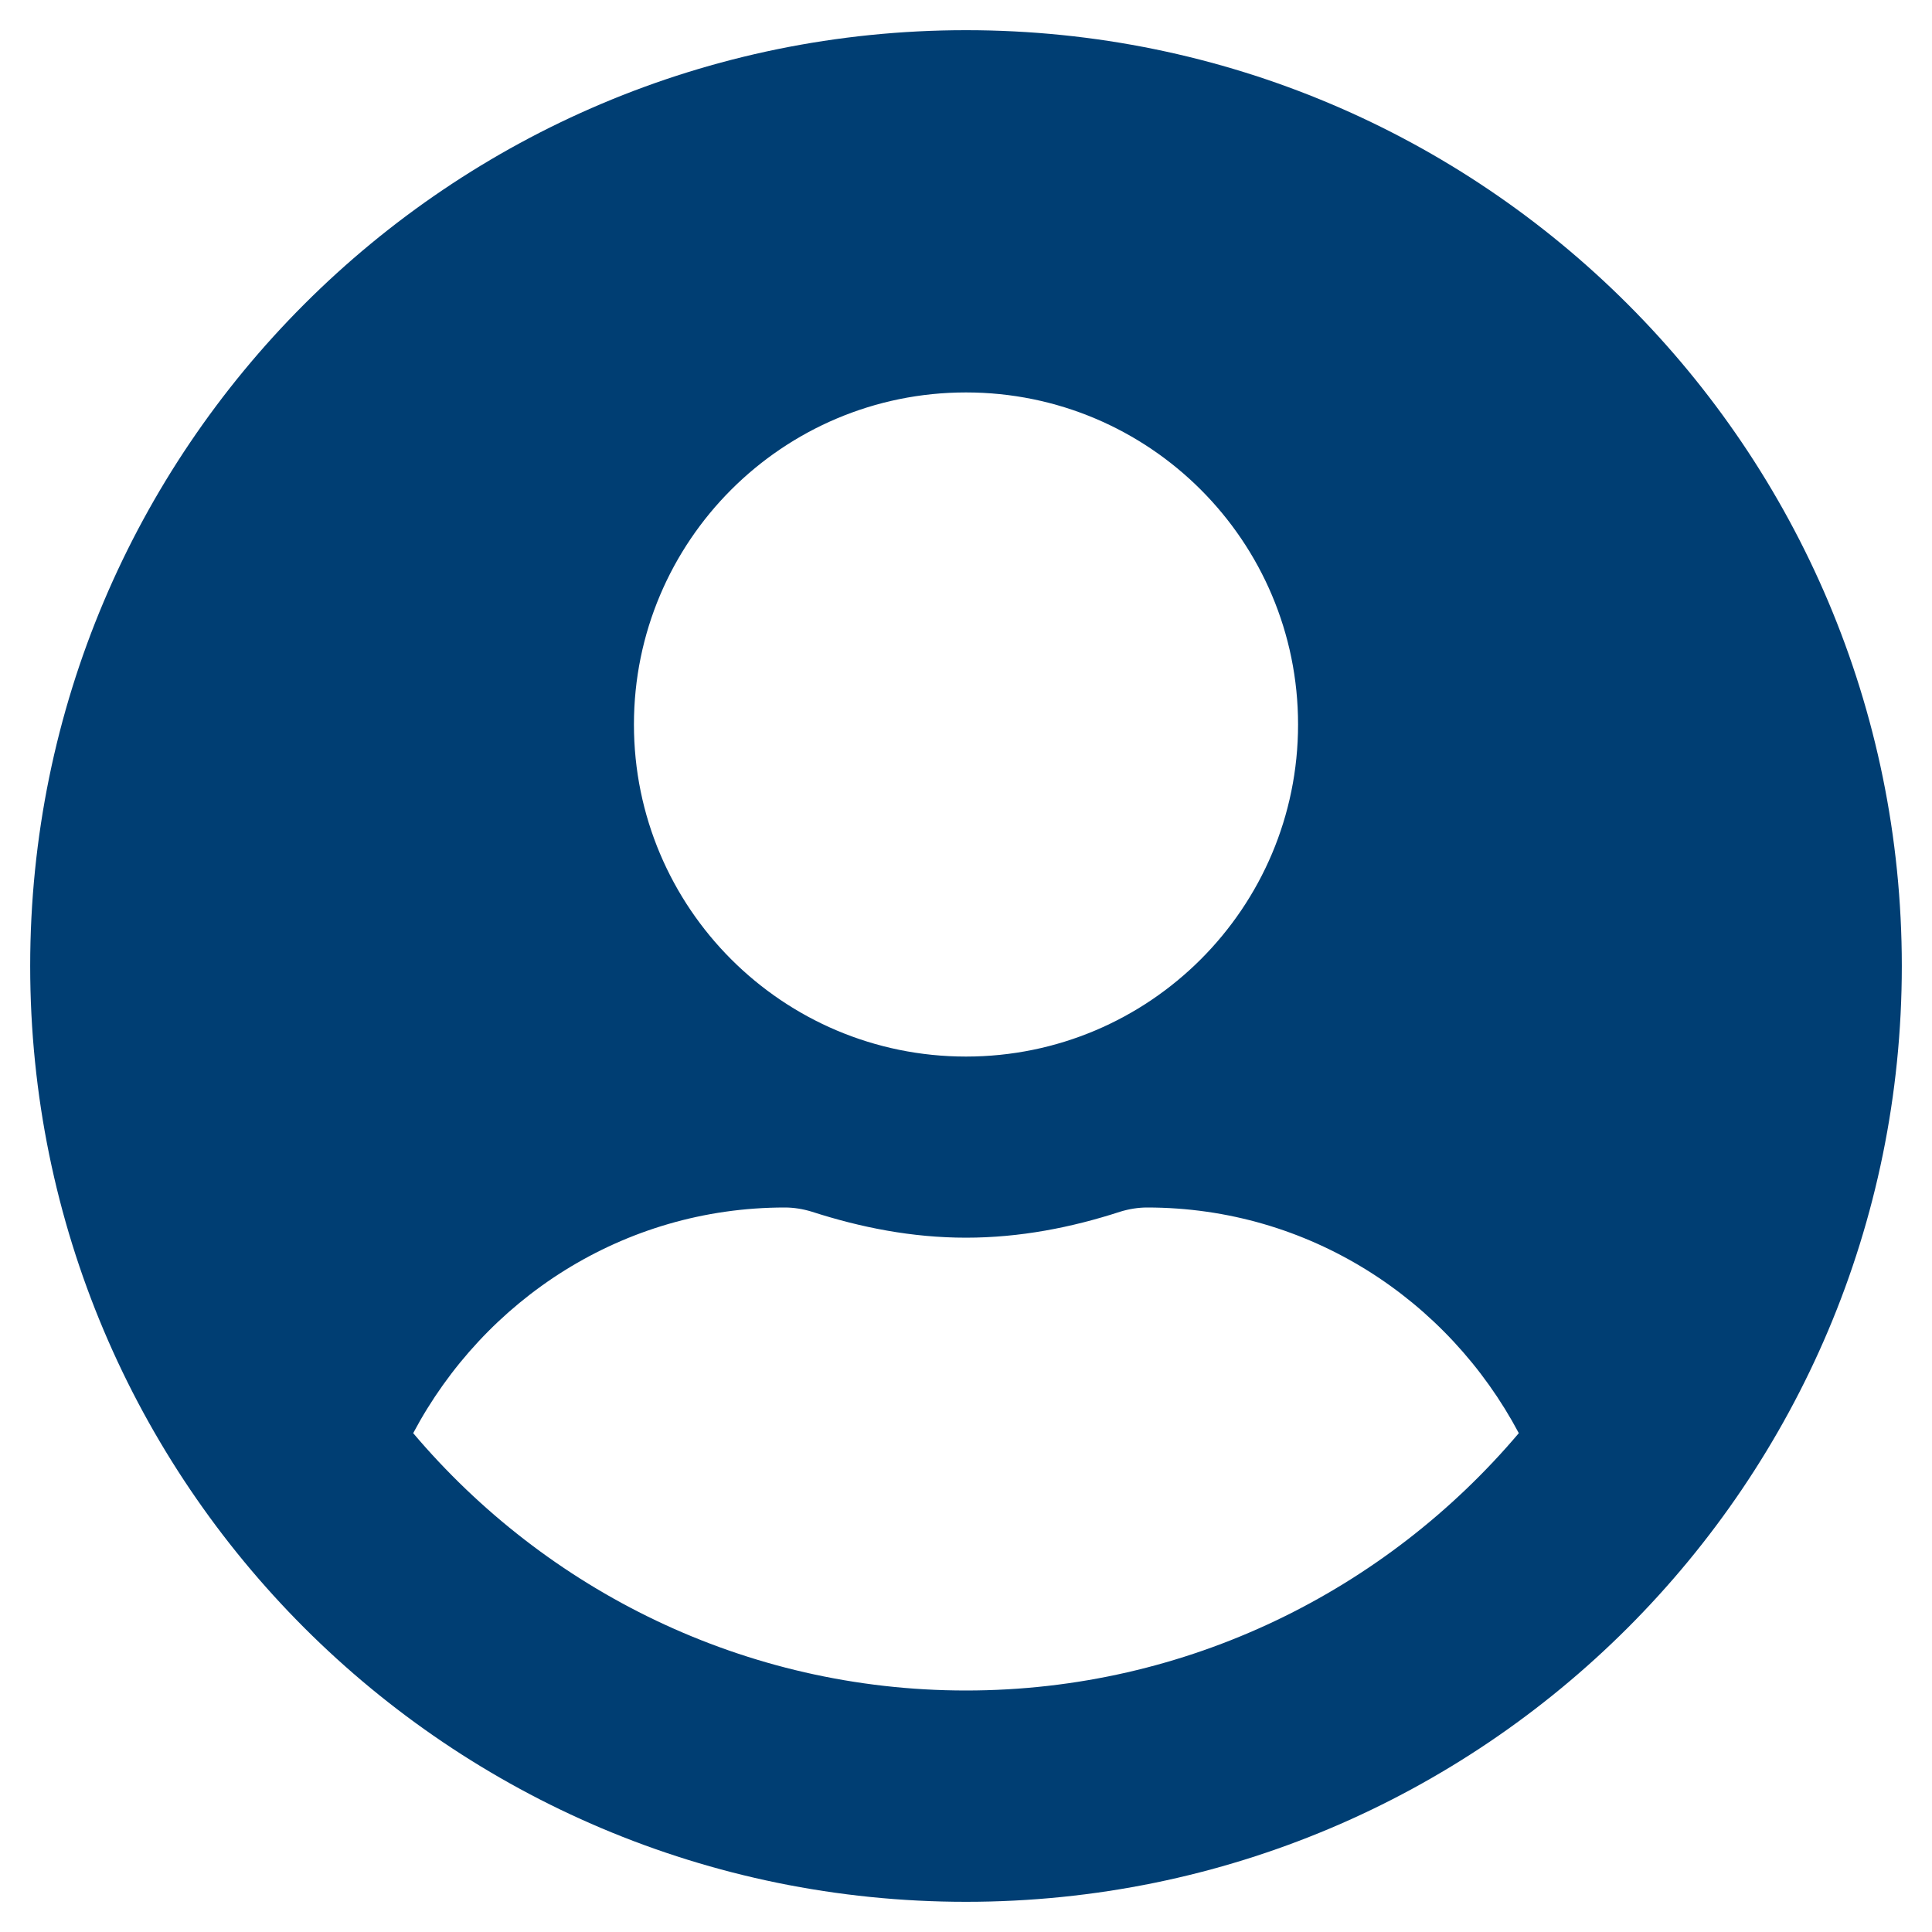
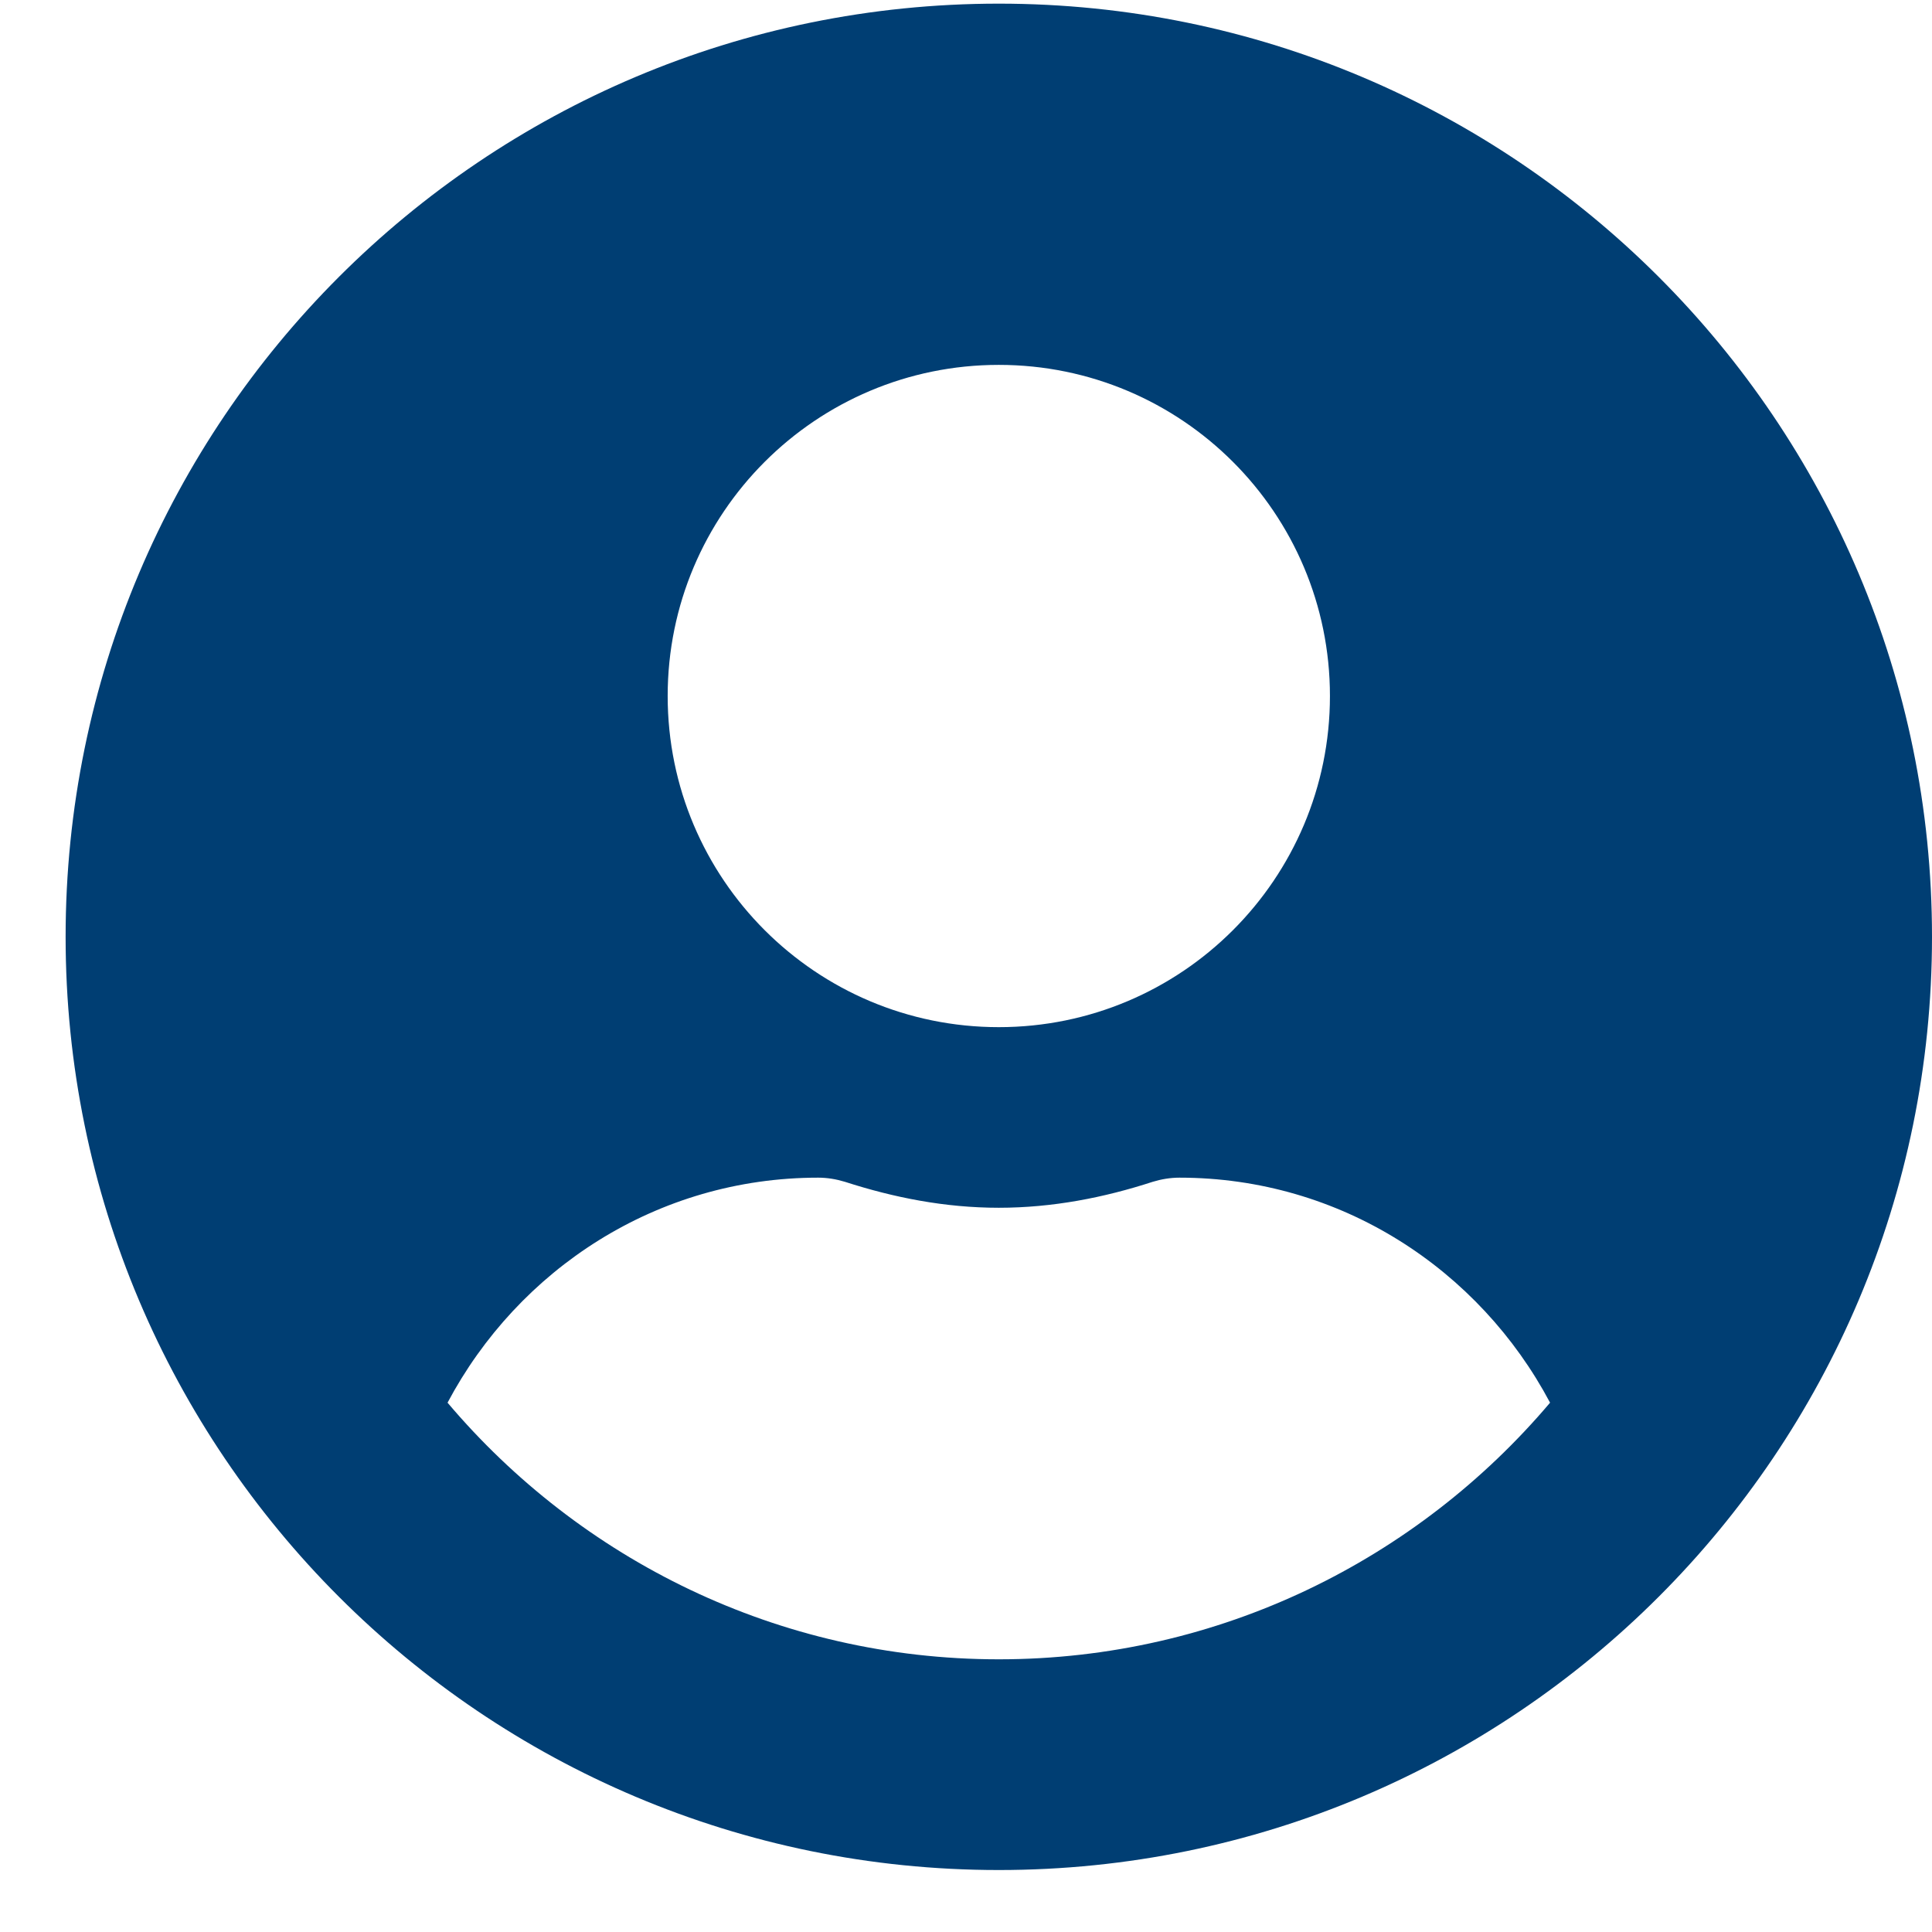
- <svg xmlns="http://www.w3.org/2000/svg" viewBox="0 0 496 512" width="24px" height="24px">
-   <path d="M248 8C111 8 0 119 0 256s111 248 248 248 248-111 248-248S385 8 248 8zm0 96c48.6 0 88 39.4 88 88s-39.4 88-88 88-88-39.4-88-88 39.4-88 88-88zm0 344c-58.7 0-111.3-26.6-146.5-68.2 18.8-35.4 55.6-59.8 98.5-59.8 2.4 0 4.8.4 7.1 1.1 13 4.2 26.6 6.9 40.9 6.9 14.3 0 28-2.7 40.9-6.9 2.3-.7 4.7-1.1 7.1-1.1 42.9 0 79.7 24.4 98.5 59.8C359.3 421.4 306.7 448 248 448z" fill="#003E73" />
+ <svg xmlns="http://www.w3.org/2000/svg" width="24px" height="24px" viewBox="0 0 496 530">
+   <path d="M257 1C115.58 1 1 115.58 1 257c0 141.42 114.58 256 256 256 141.42 0 256-114.58 256-256C513 115.58 398.42 1 257 1zm0 99.097c50.168 0 90.839 40.67 90.839 90.838 0 50.168-40.671 90.84-90.839 90.84s-90.839-40.672-90.839-90.84c0-50.167 40.671-90.838 90.839-90.838zm0 355.097c-60.594 0-114.89-27.459-151.226-70.4 19.407-36.542 57.394-61.73 101.678-61.73 2.477 0 4.954.413 7.329 1.136 13.419 4.335 27.458 7.123 42.219 7.123 14.761 0 28.903-2.788 42.22-7.123 2.374-.723 4.851-1.135 7.328-1.135 44.284 0 82.271 25.187 101.678 61.729-36.336 42.941-90.632 70.4-151.226 70.4z" fill="#003E73" fill-rule="nonzero" />
</svg>
